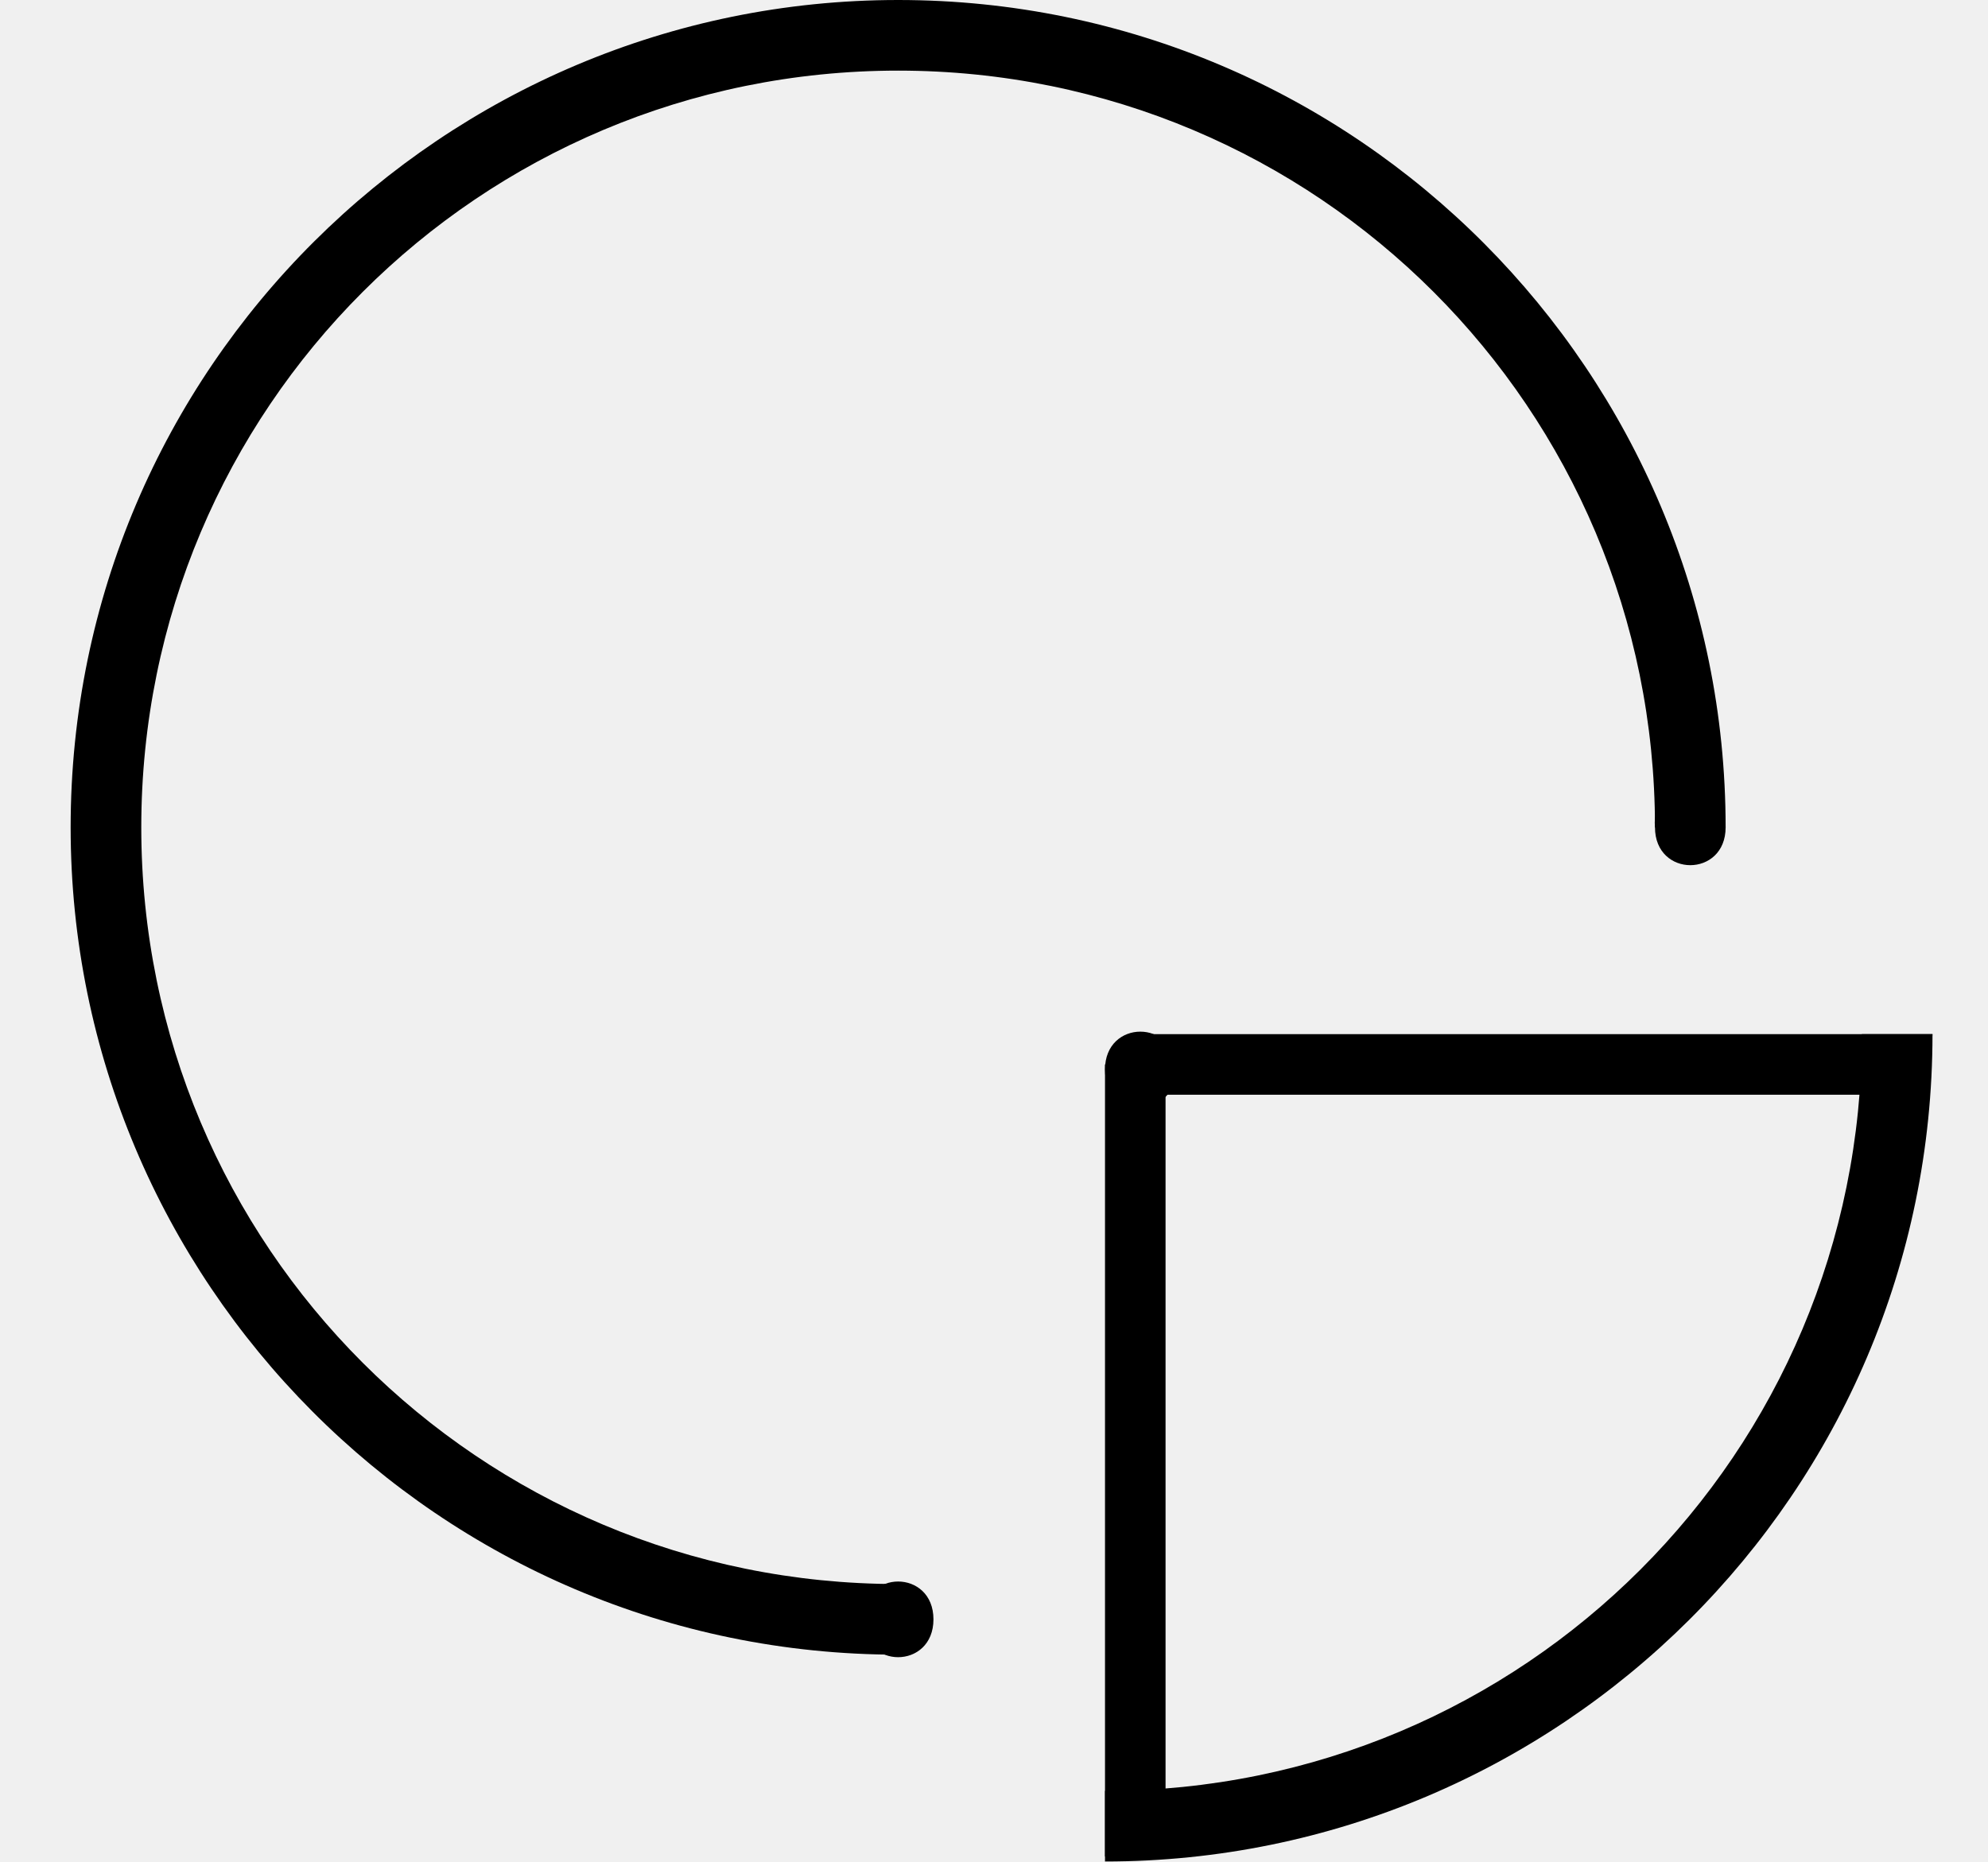
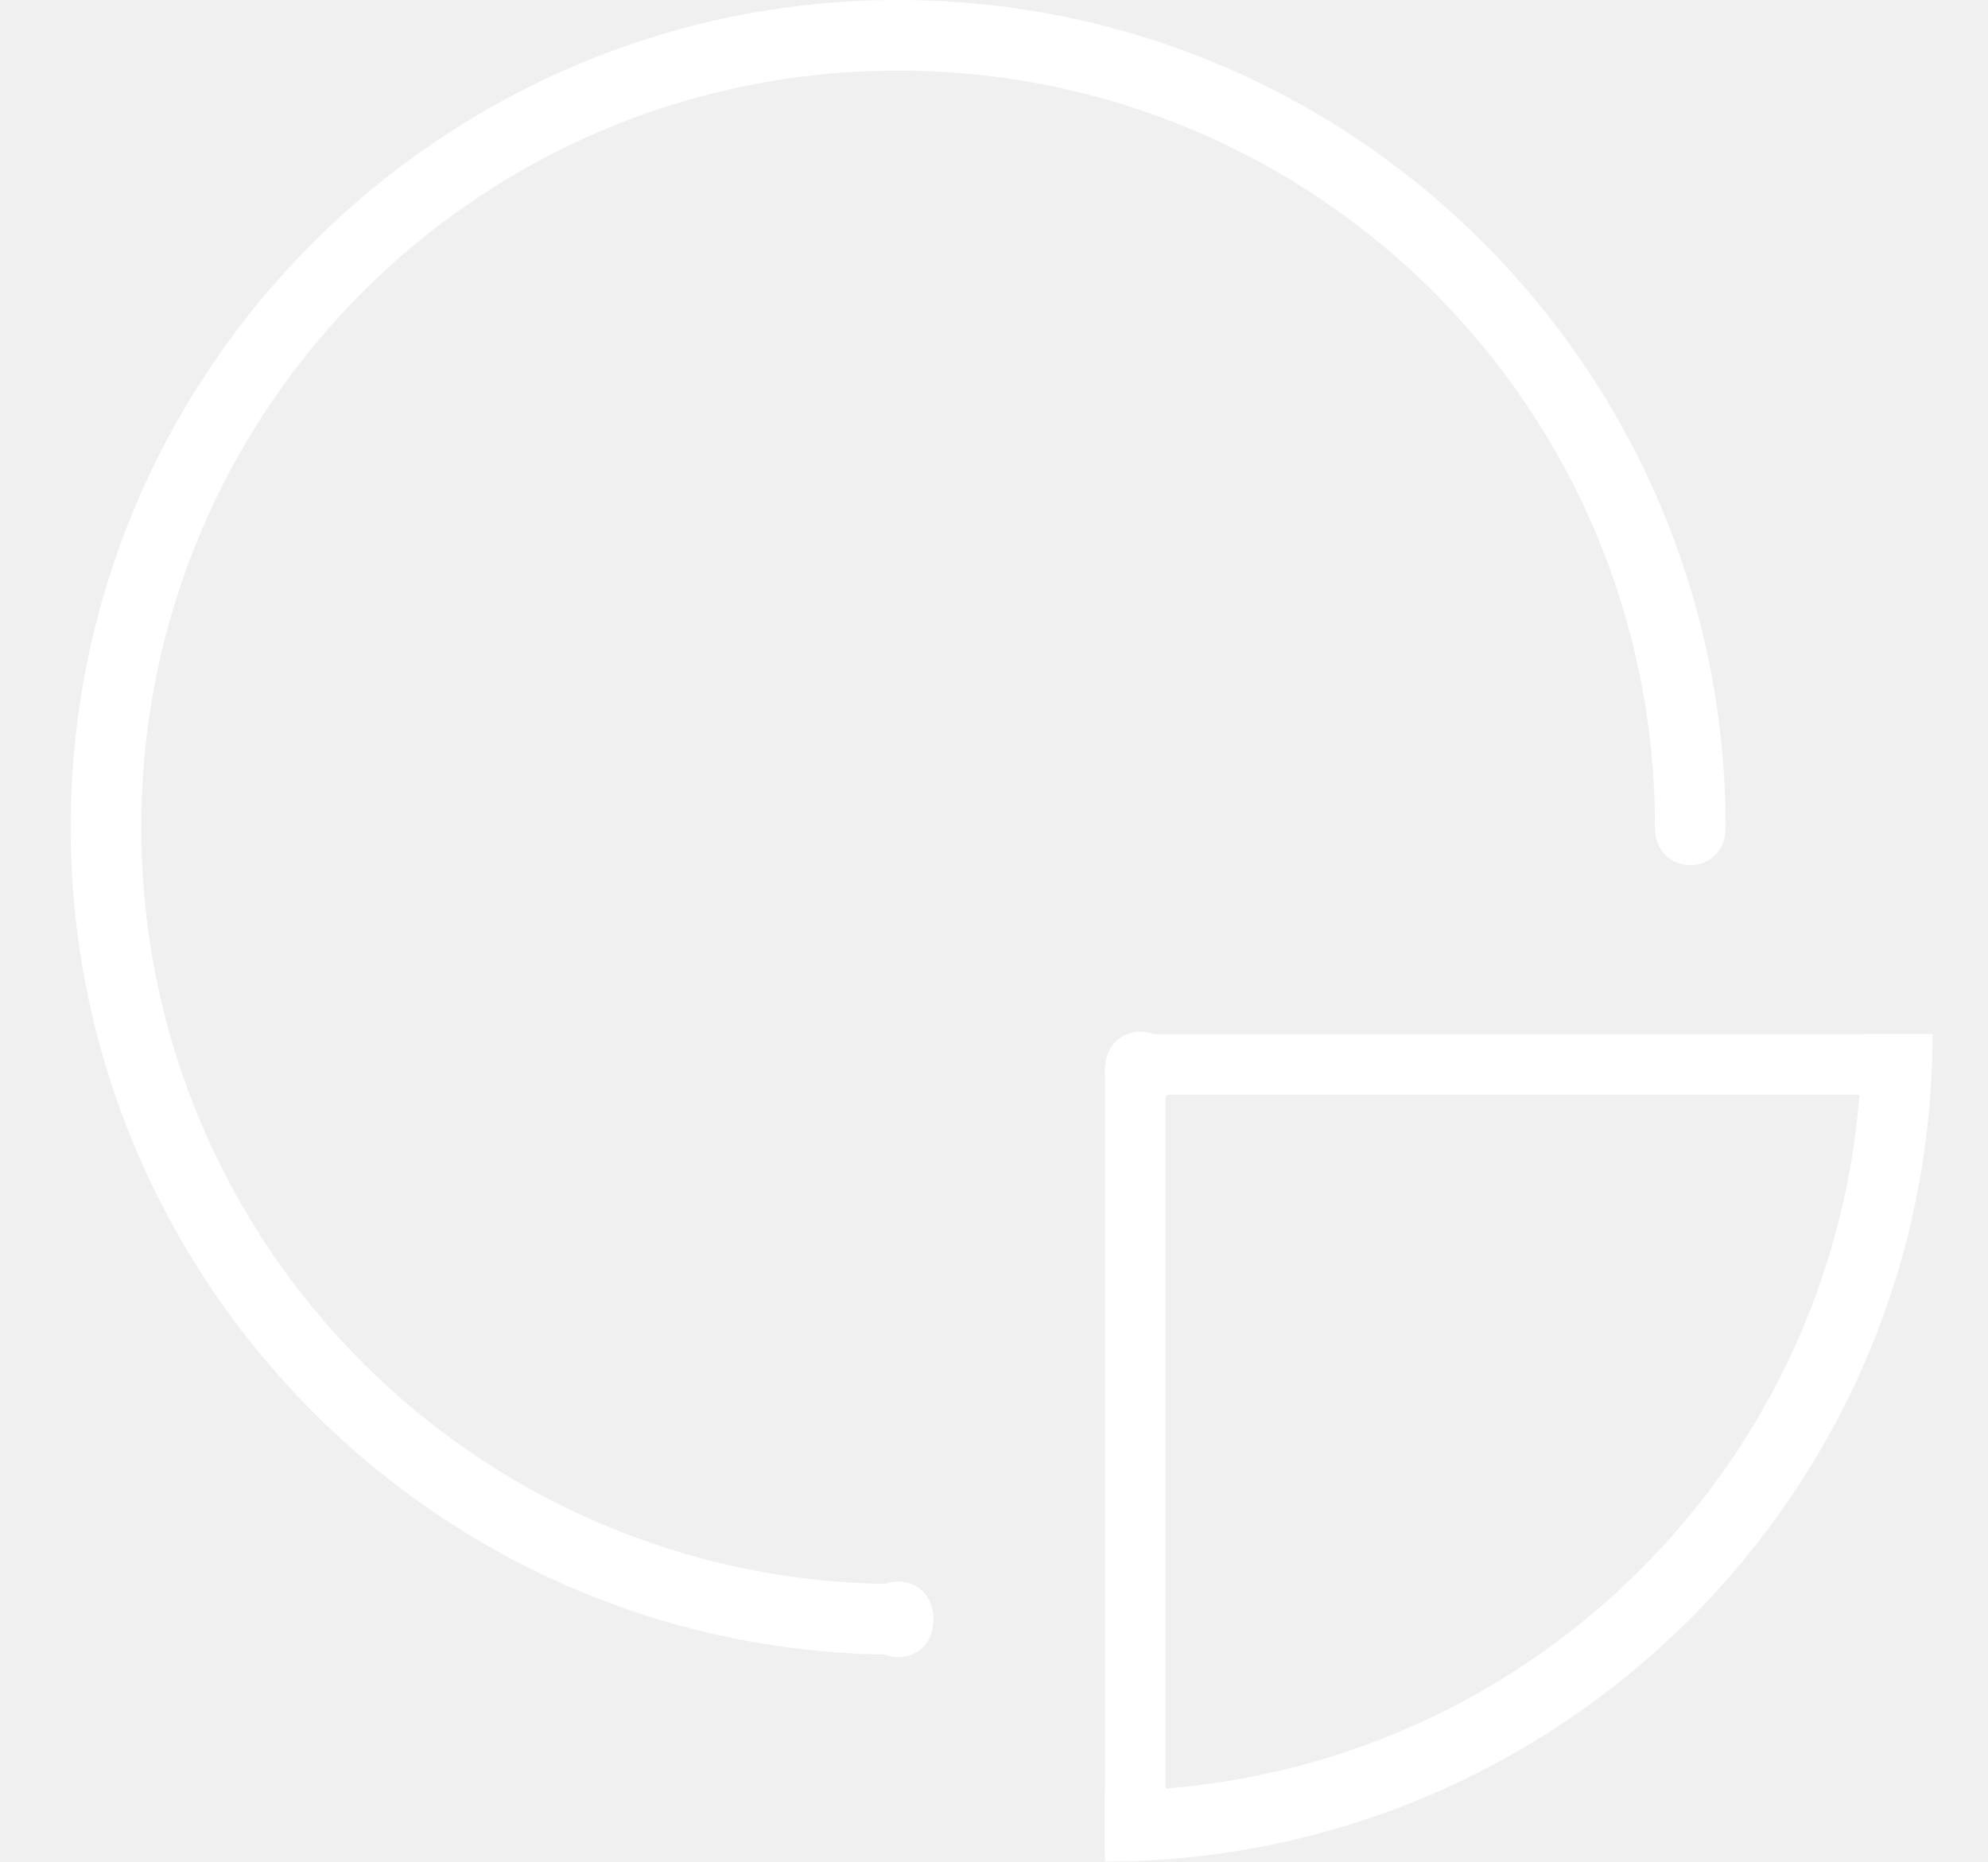
<svg xmlns="http://www.w3.org/2000/svg" version="1.1" id="Ebene_1" x="0px" y="0px" viewBox="-725.4 233 39.4 36.9" style="enable-background:new -725.4 233 39.4 36.9;" xml:space="preserve">
-   <g>
+   <g fill="#FFF">
    <path d="M-702.3,254.2c0,0,0,14.8,0,15.6l-1.2,0c0-8,0-7.3,0-15.7H-702.3z" />
    <path d="M-691.2,249.4c0-9-7.3-16.4-16.4-16.4c-9,0-16.4,7.3-16.4,16.4c0,9,7.3,16.4,16.4,16.4v-1.4c-8.3,0-15-6.7-15-15   s6.7-15,15-15s15,6.7,15,15H-691.2z" />
    <path d="M-703.5,269.9c9,0,16.4-7.3,16.4-16.4h-1.4c0,8.3-6.7,15-15,15V269.9z" />
    <path d="M-691.2,249.4c0,1-1.4,1-1.4,0C-692.7,248.4-691.2,248.4-691.2,249.4" />
    <path d="M-706.9,265.1c0,1-1.4,1-1.4,0S-706.9,264.1-706.9,265.1" />
    <path d="M-702.1,254.2c0,1-1.4,1-1.4,0S-702.1,253.2-702.1,254.2" />
    <path d="M-687.2,254.7c0,0-14.8,0-15.6,0v-1.2c0.8,0,15.7,0,15.7,0L-687.2,254.7" />
  </g>
</svg>
